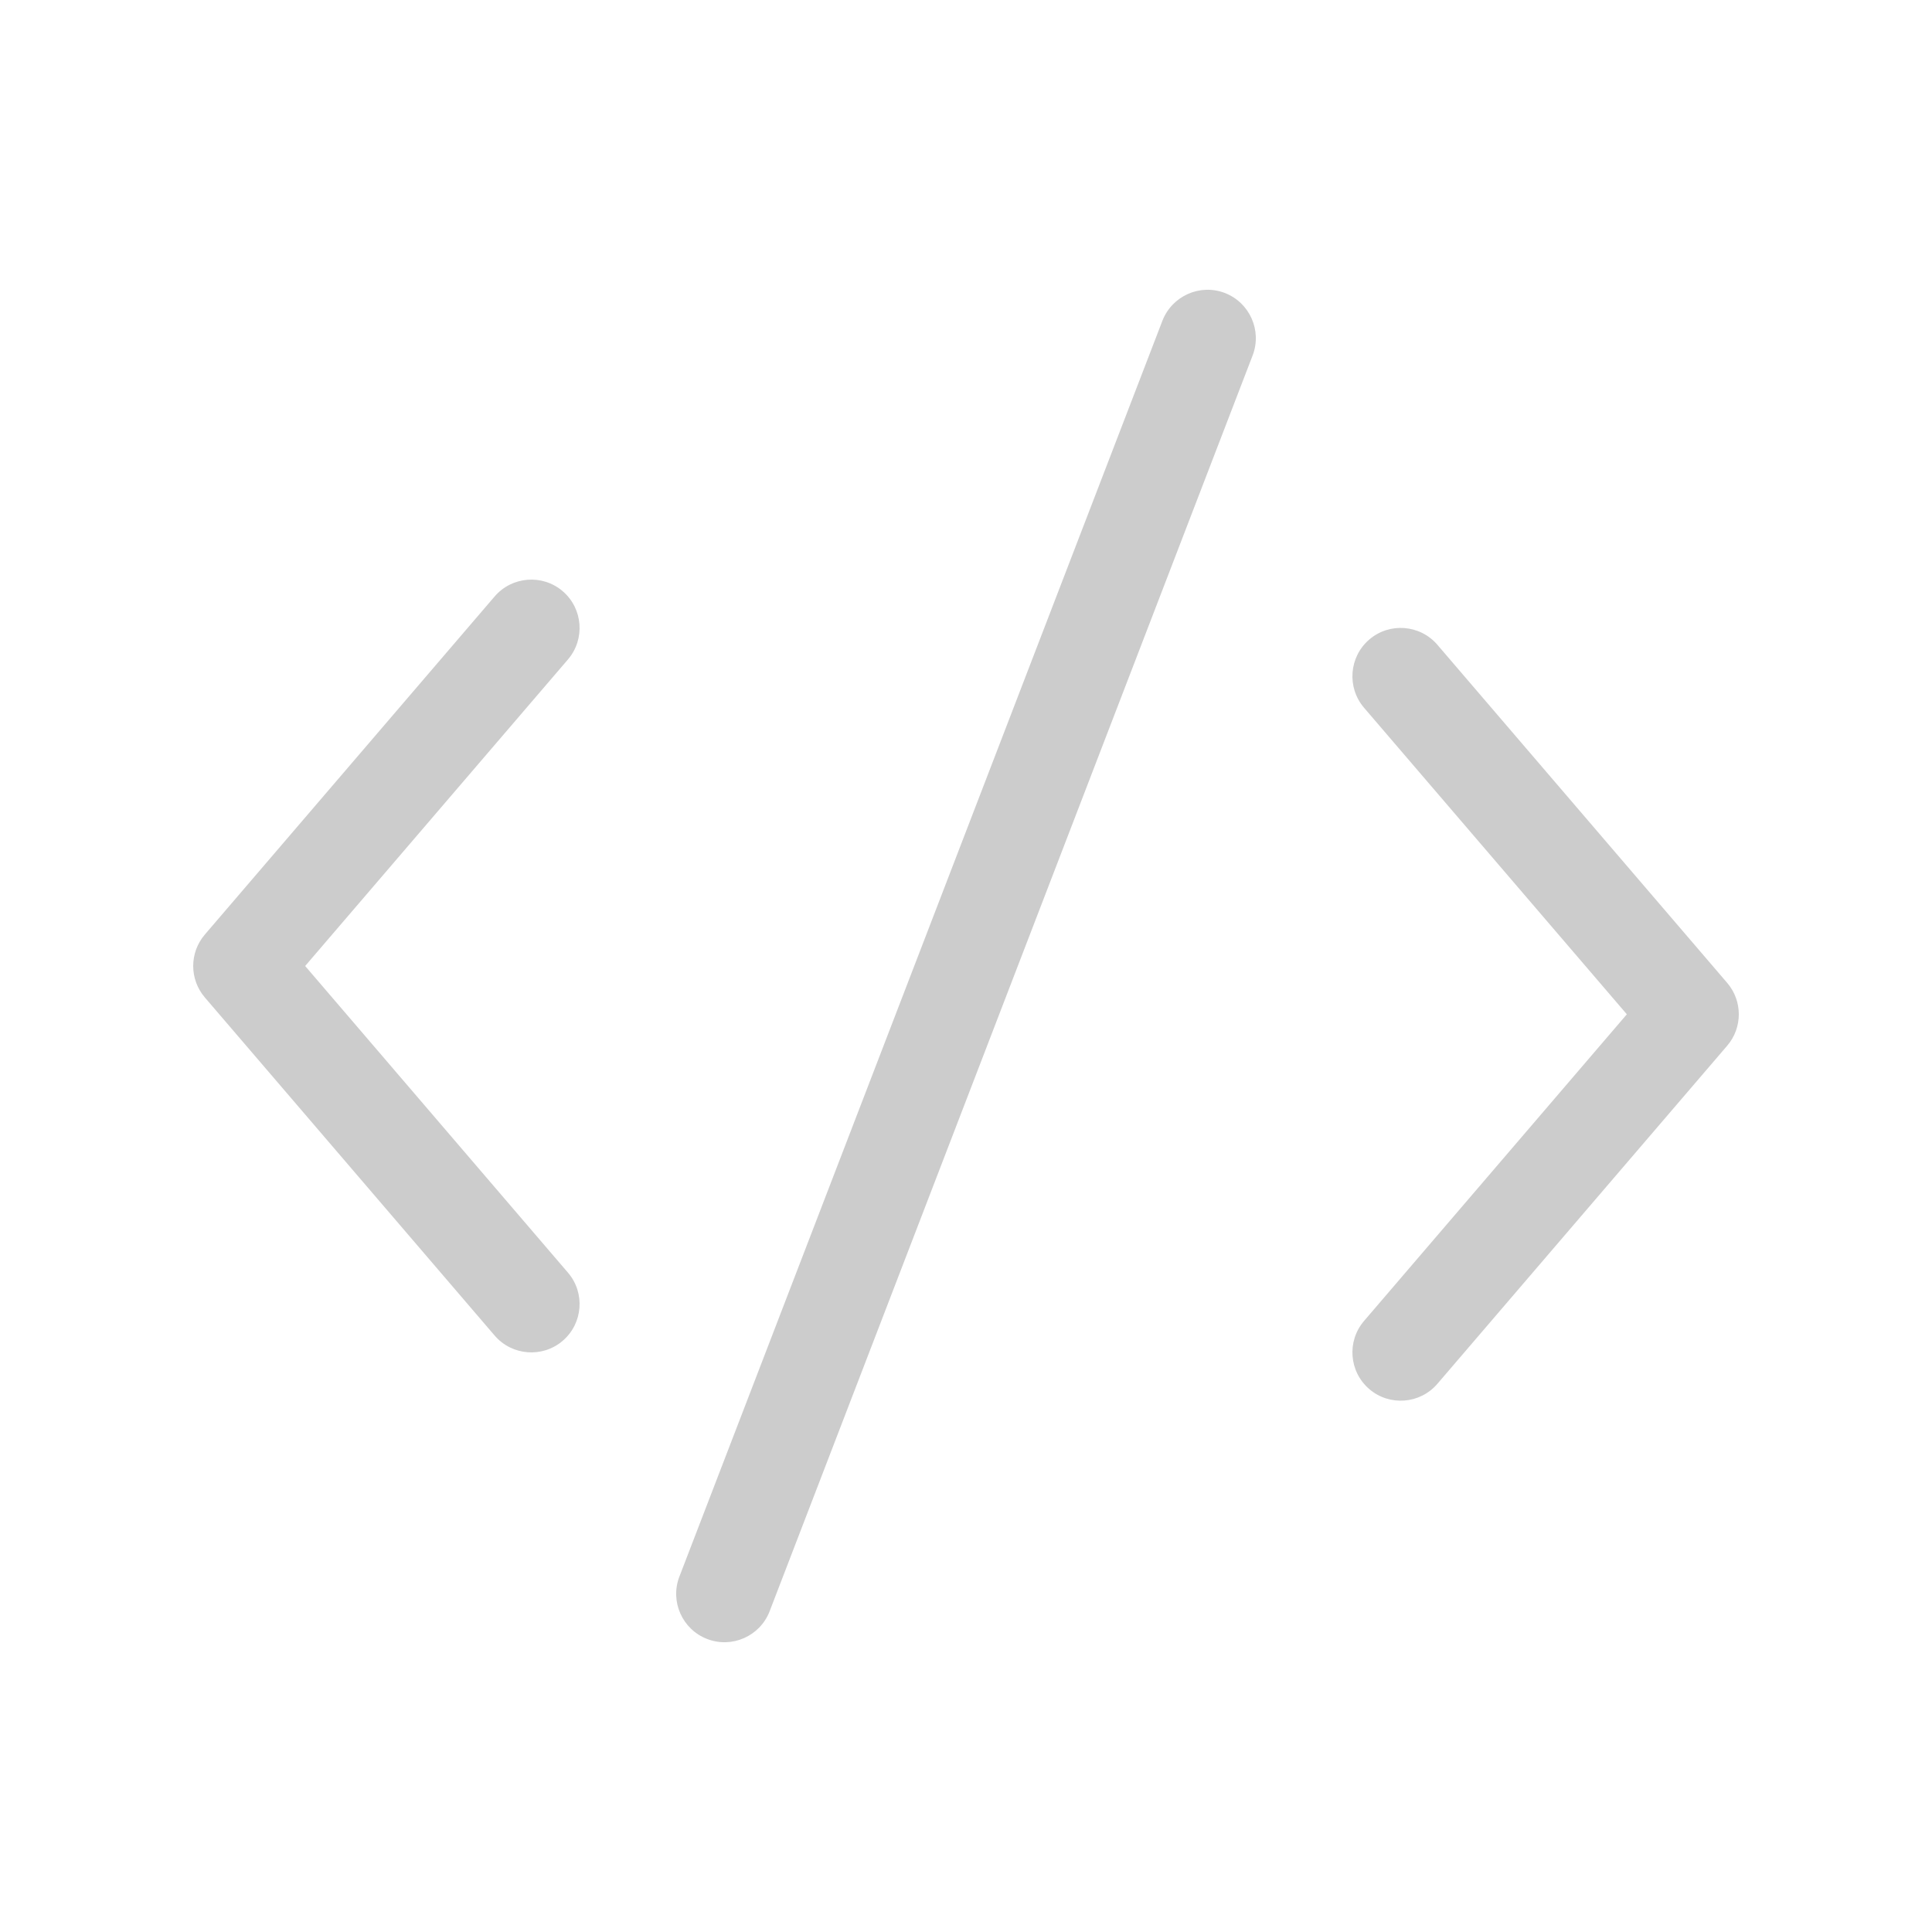
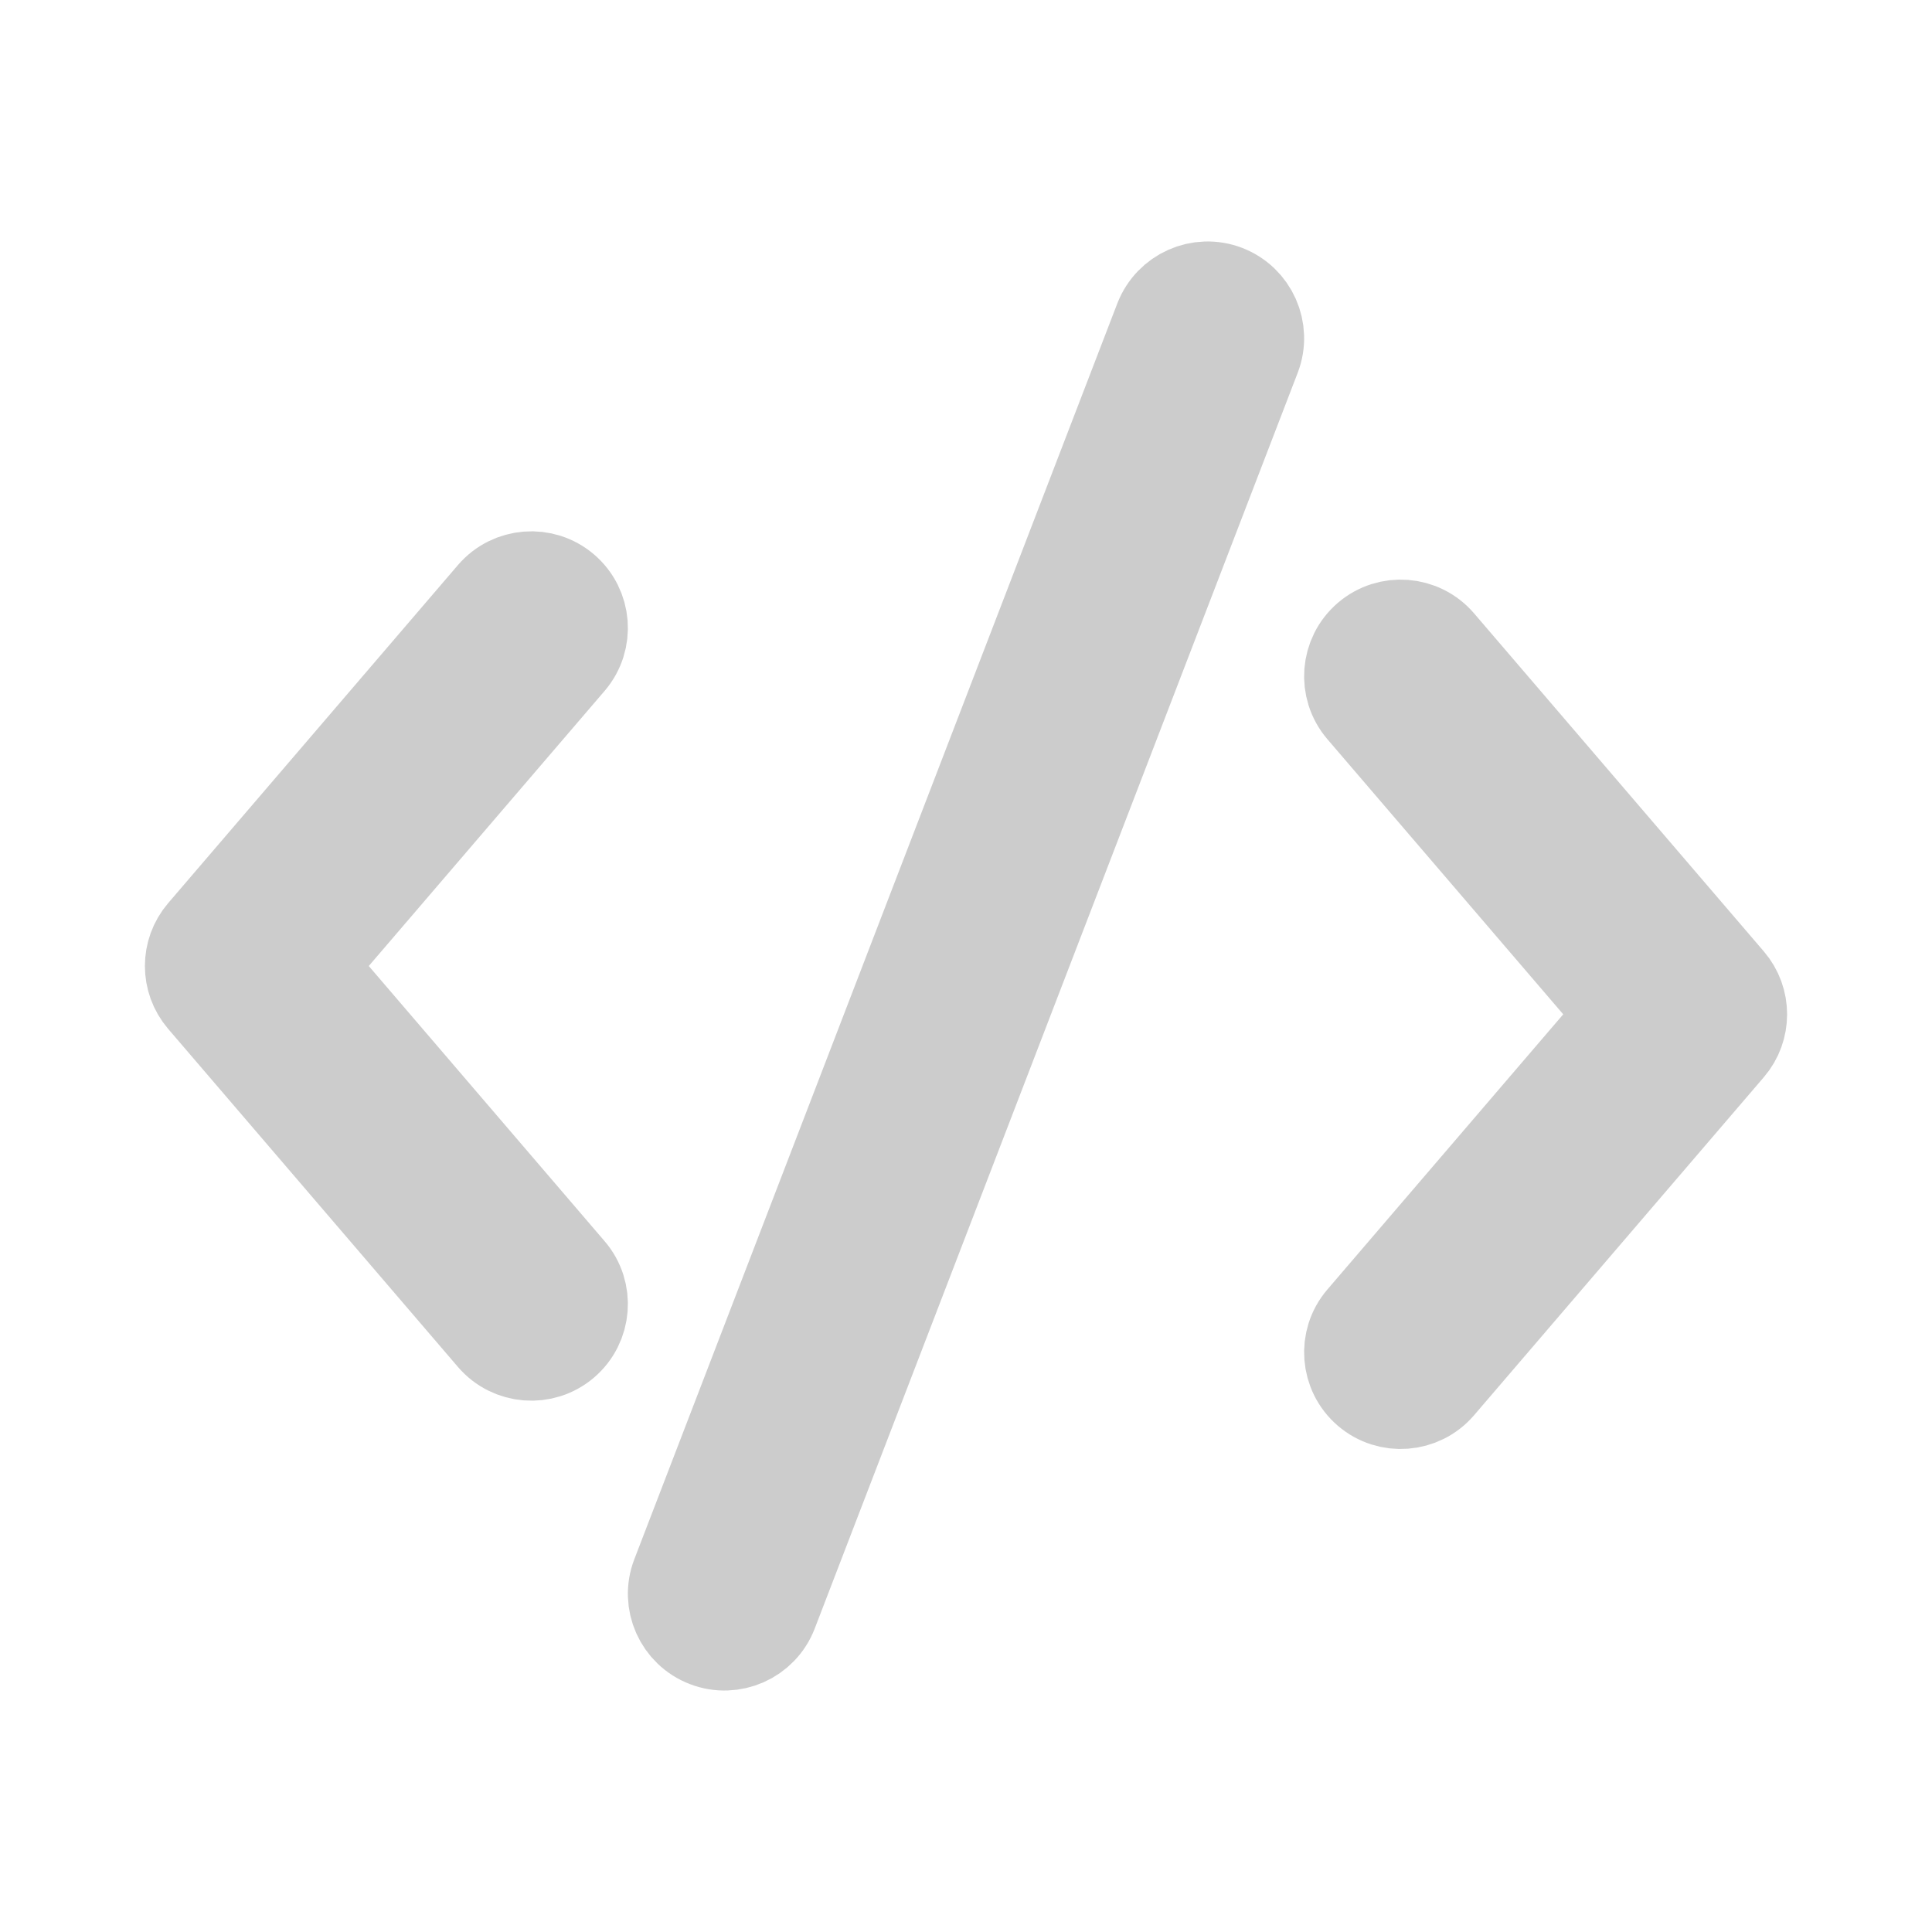
<svg xmlns="http://www.w3.org/2000/svg" width="20" height="20" viewBox="0 0 20 20" fill="none">
-   <path d="M12.967 3.68C13.066 3.422 12.937 3.133 12.68 3.033C12.422 2.934 12.133 3.063 12.033 3.321L7.033 16.321C6.934 16.578 7.063 16.868 7.321 16.967C7.578 17.066 7.868 16.937 7.967 16.68L12.967 3.68ZM5.825 6.12C6.035 6.3 6.059 6.616 5.88 6.826L3.159 10L5.88 13.175C6.059 13.384 6.035 13.7 5.825 13.88C5.616 14.059 5.3 14.035 5.12 13.825L2.12 10.325C1.96 10.138 1.96 9.862 2.12 9.675L5.12 6.175C5.3 5.965 5.616 5.941 5.825 6.12ZM14.175 14.38C13.965 14.2 13.941 13.884 14.12 13.675L16.841 10.5L14.12 7.326C13.941 7.116 13.965 6.8 14.175 6.62C14.384 6.441 14.7 6.465 14.88 6.675L17.88 10.175C18.04 10.362 18.04 10.638 17.88 10.825L14.88 14.325C14.7 14.535 14.384 14.559 14.175 14.38Z" fill="#cccccc" />
+   <path d="M12.967 3.68C13.066 3.422 12.937 3.133 12.68 3.033C12.422 2.934 12.133 3.063 12.033 3.321L7.033 16.321C6.934 16.578 7.063 16.868 7.321 16.967C7.578 17.066 7.868 16.937 7.967 16.68L12.967 3.68ZM5.825 6.12C6.035 6.3 6.059 6.616 5.88 6.826L3.159 10L5.88 13.175C6.059 13.384 6.035 13.7 5.825 13.88C5.616 14.059 5.3 14.035 5.12 13.825L2.12 10.325C1.96 10.138 1.96 9.862 2.12 9.675L5.12 6.175C5.3 5.965 5.616 5.941 5.825 6.12ZM14.175 14.38C13.965 14.2 13.941 13.884 14.12 13.675L16.841 10.5L14.12 7.326C13.941 7.116 13.965 6.8 14.175 6.62C14.384 6.441 14.7 6.465 14.88 6.675L17.88 10.175C18.04 10.362 18.04 10.638 17.88 10.825L14.88 14.325C14.7 14.535 14.384 14.559 14.175 14.38Z" fill="#cccccc" stroke="#cccccc" stroke-width="1" stroke-linejoin="round" />
</svg>
